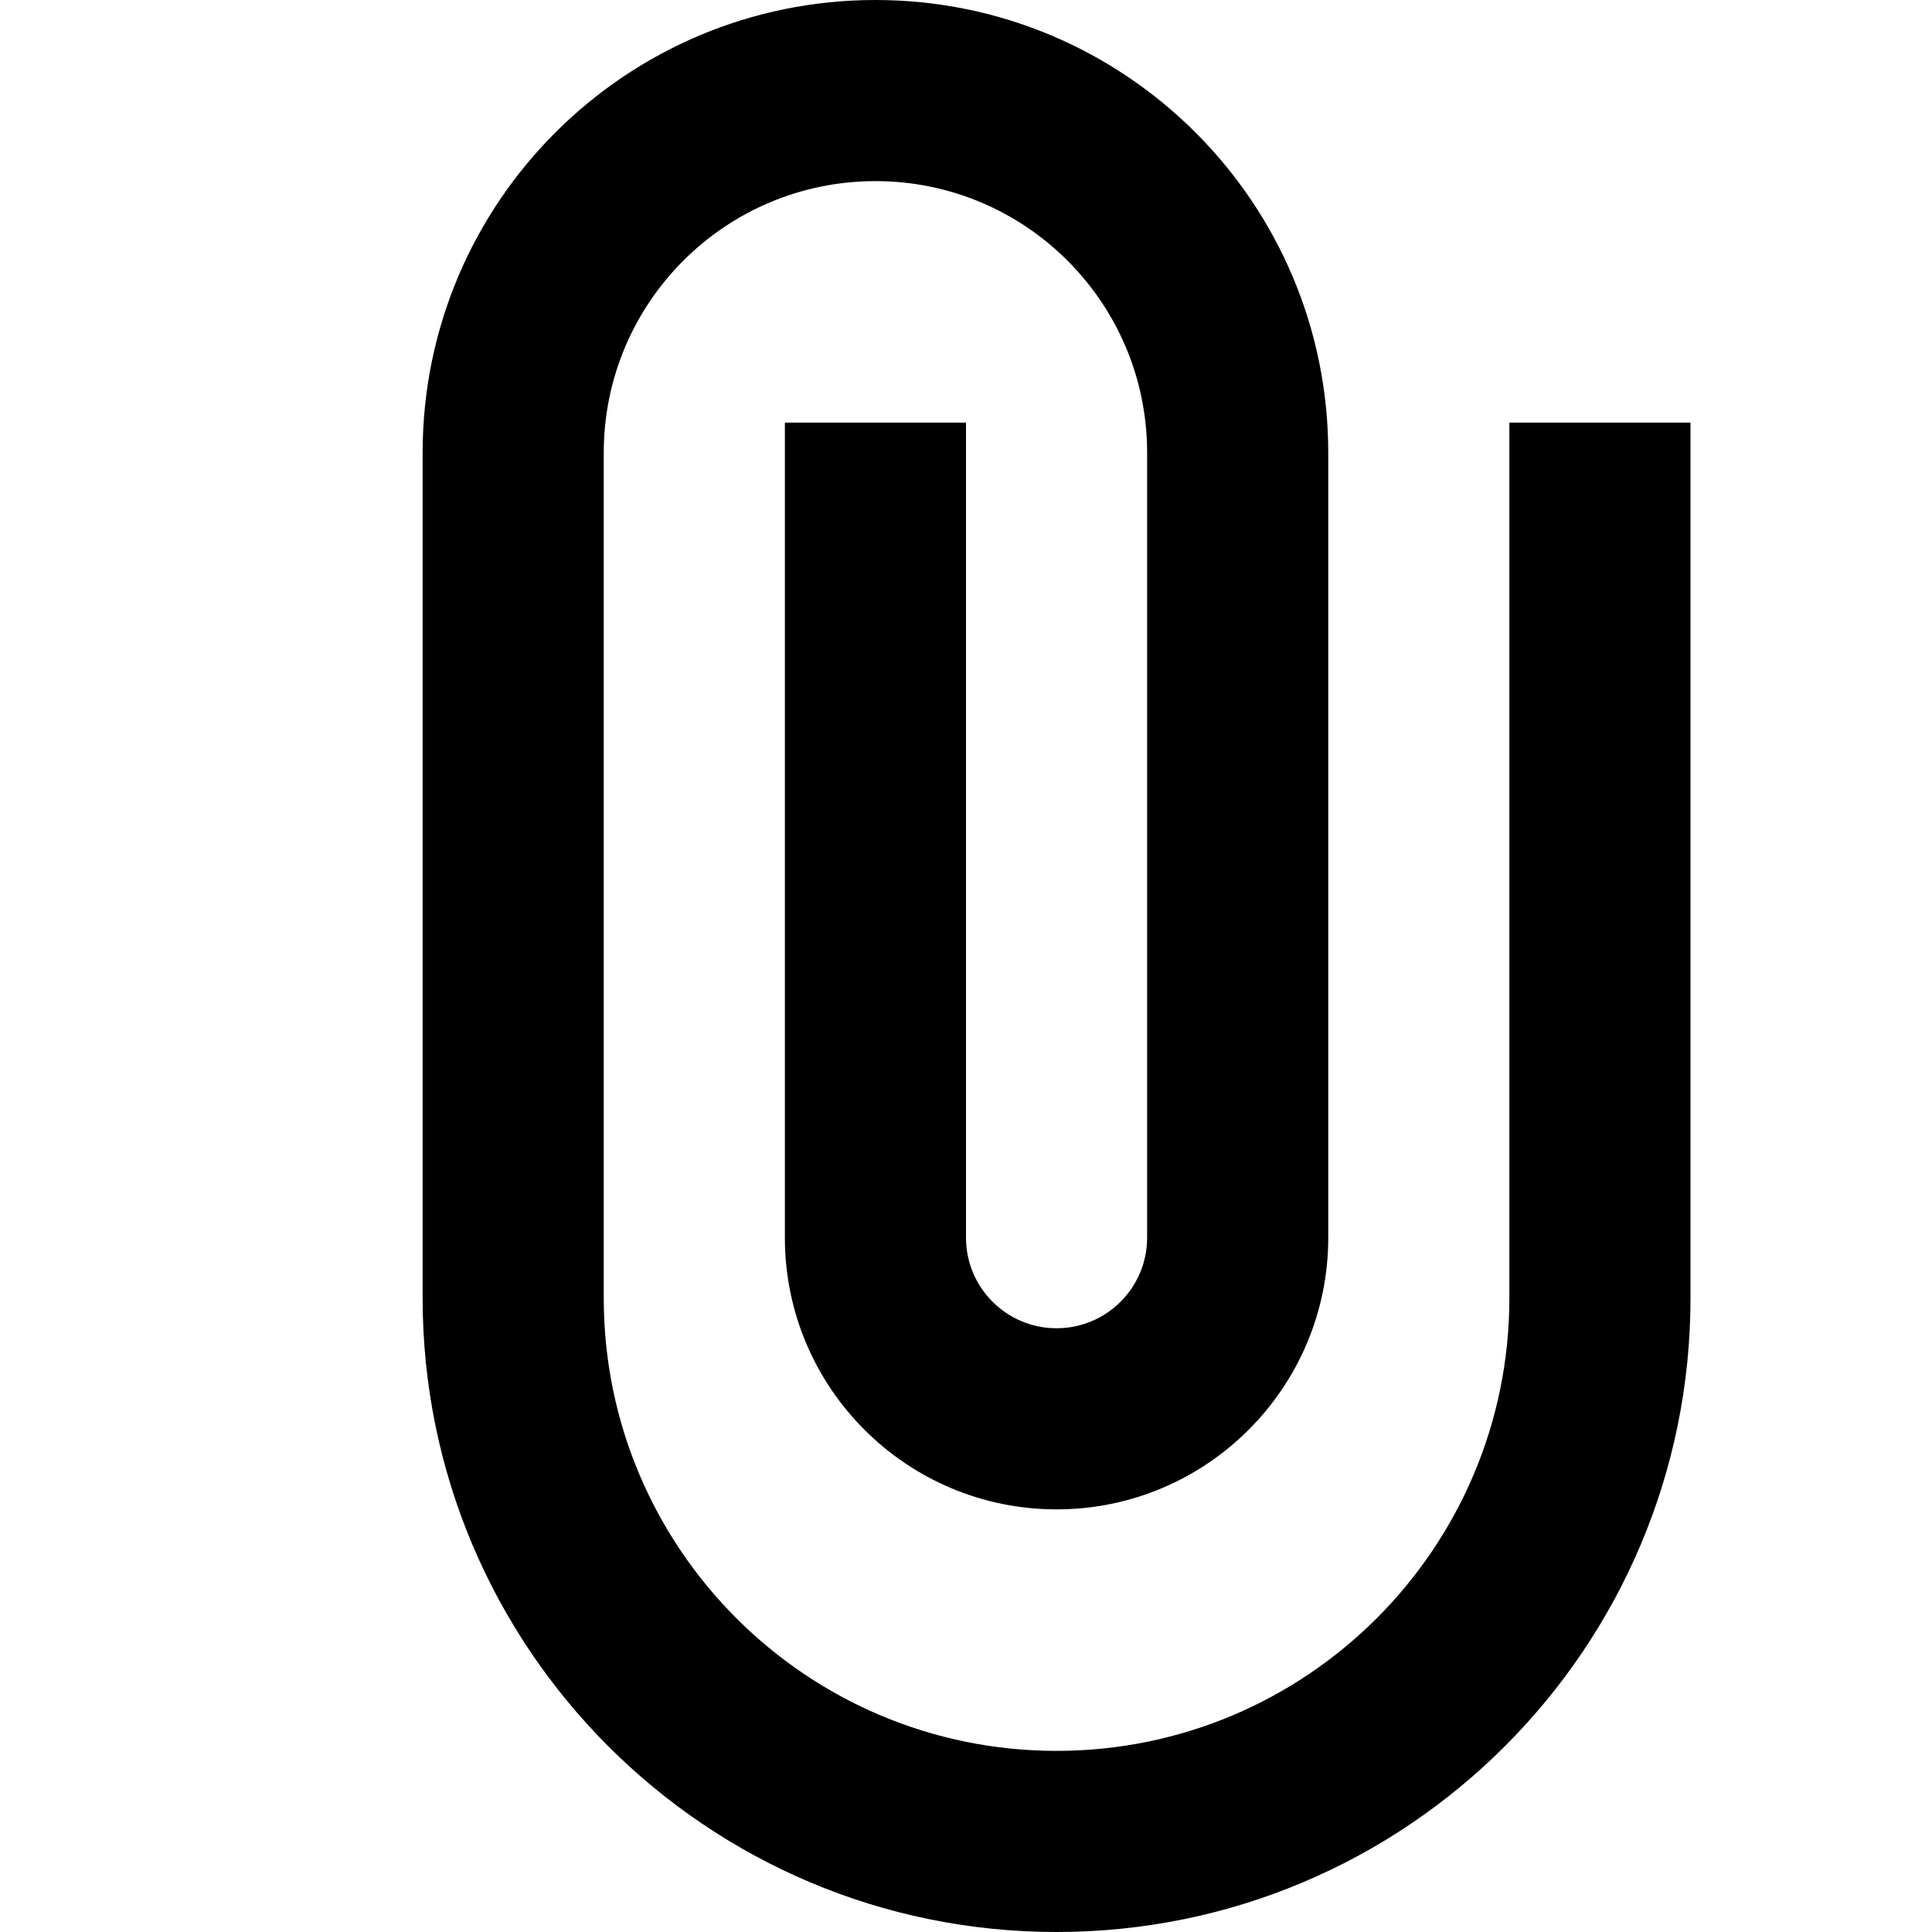
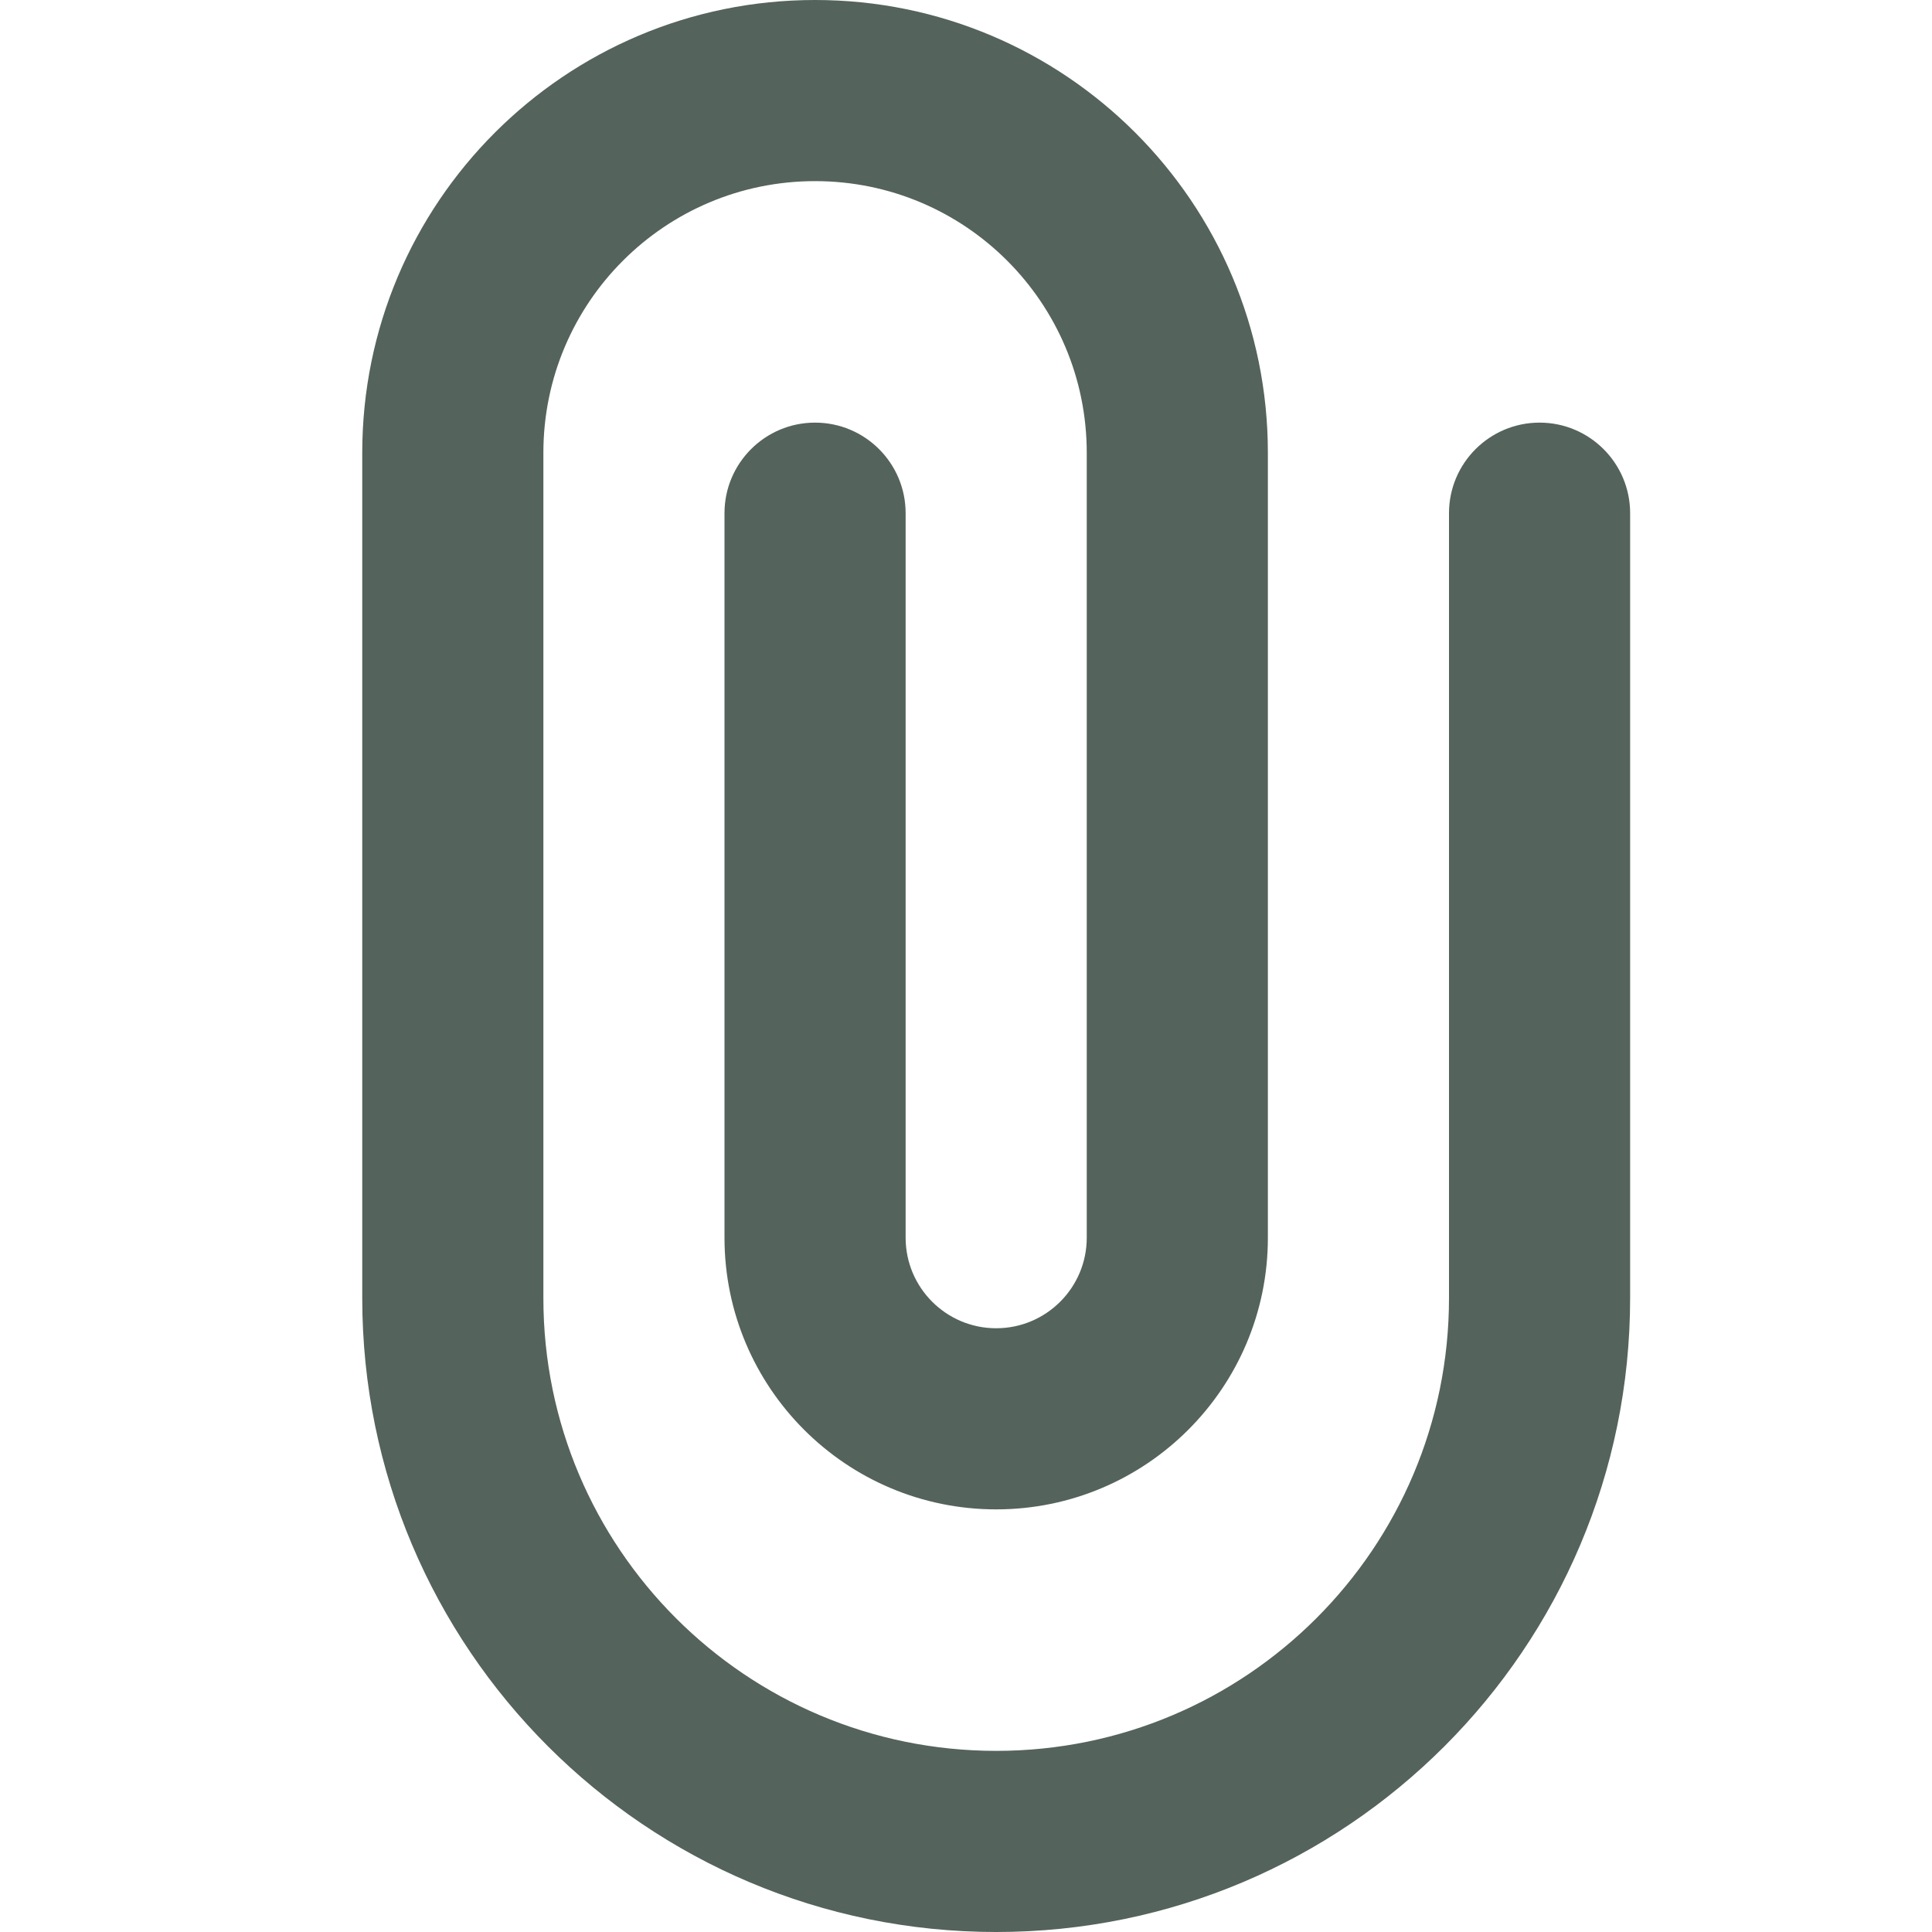
<svg xmlns="http://www.w3.org/2000/svg" width="16" height="16" viewBox="0 0 16 16" fill="none">
-   <path d="M3.5 3.75C3.5 1.679 5.179 0 7.25 0C9.321 0 11 1.679 11 3.75V10.25C11 11.492 9.992 12.5 8.75 12.5C7.508 12.5 6.5 11.492 6.5 10.25V3.5H8V10.25C8 10.664 8.336 11 8.75 11C9.164 11 9.5 10.664 9.5 10.25V3.75C9.5 2.507 8.493 1.5 7.25 1.5C6.007 1.5 5 2.507 5 3.75V10.75C5 12.821 6.679 14.5 8.75 14.5C10.821 14.5 12.5 12.821 12.5 10.75V3.5H14V10.75C14 13.649 11.649 16 8.75 16C5.851 16 3.5 13.649 3.5 10.75V3.75Z" fill="black" />
+   <path d="M3 3.75C3 1.679 4.679 0 6.75 0C8.821 0 10.5 1.679 10.5 3.75V10.25C10.5 11.492 9.492 12.5 8.25 12.5C7.008 12.5 6 11.492 6 10.25V4.25C6 3.836 6.336 3.5 6.75 3.5C7.164 3.5 7.5 3.836 7.5 4.25V10.25C7.5 10.664 7.836 11 8.25 11C8.664 11 9 10.664 9 10.25V3.75C9 2.507 7.993 1.5 6.75 1.5C5.507 1.5 4.5 2.507 4.5 3.75V10.75C4.5 12.821 6.179 14.5 8.25 14.5C10.321 14.5 12 12.821 12 10.75V4.25C12 3.836 12.336 3.5 12.75 3.5C13.164 3.5 13.5 3.836 13.5 4.25V10.75C13.5 13.649 11.149 16 8.25 16C5.351 16 3 13.649 3 10.75V3.75Z" fill="#54635B" />
</svg>
